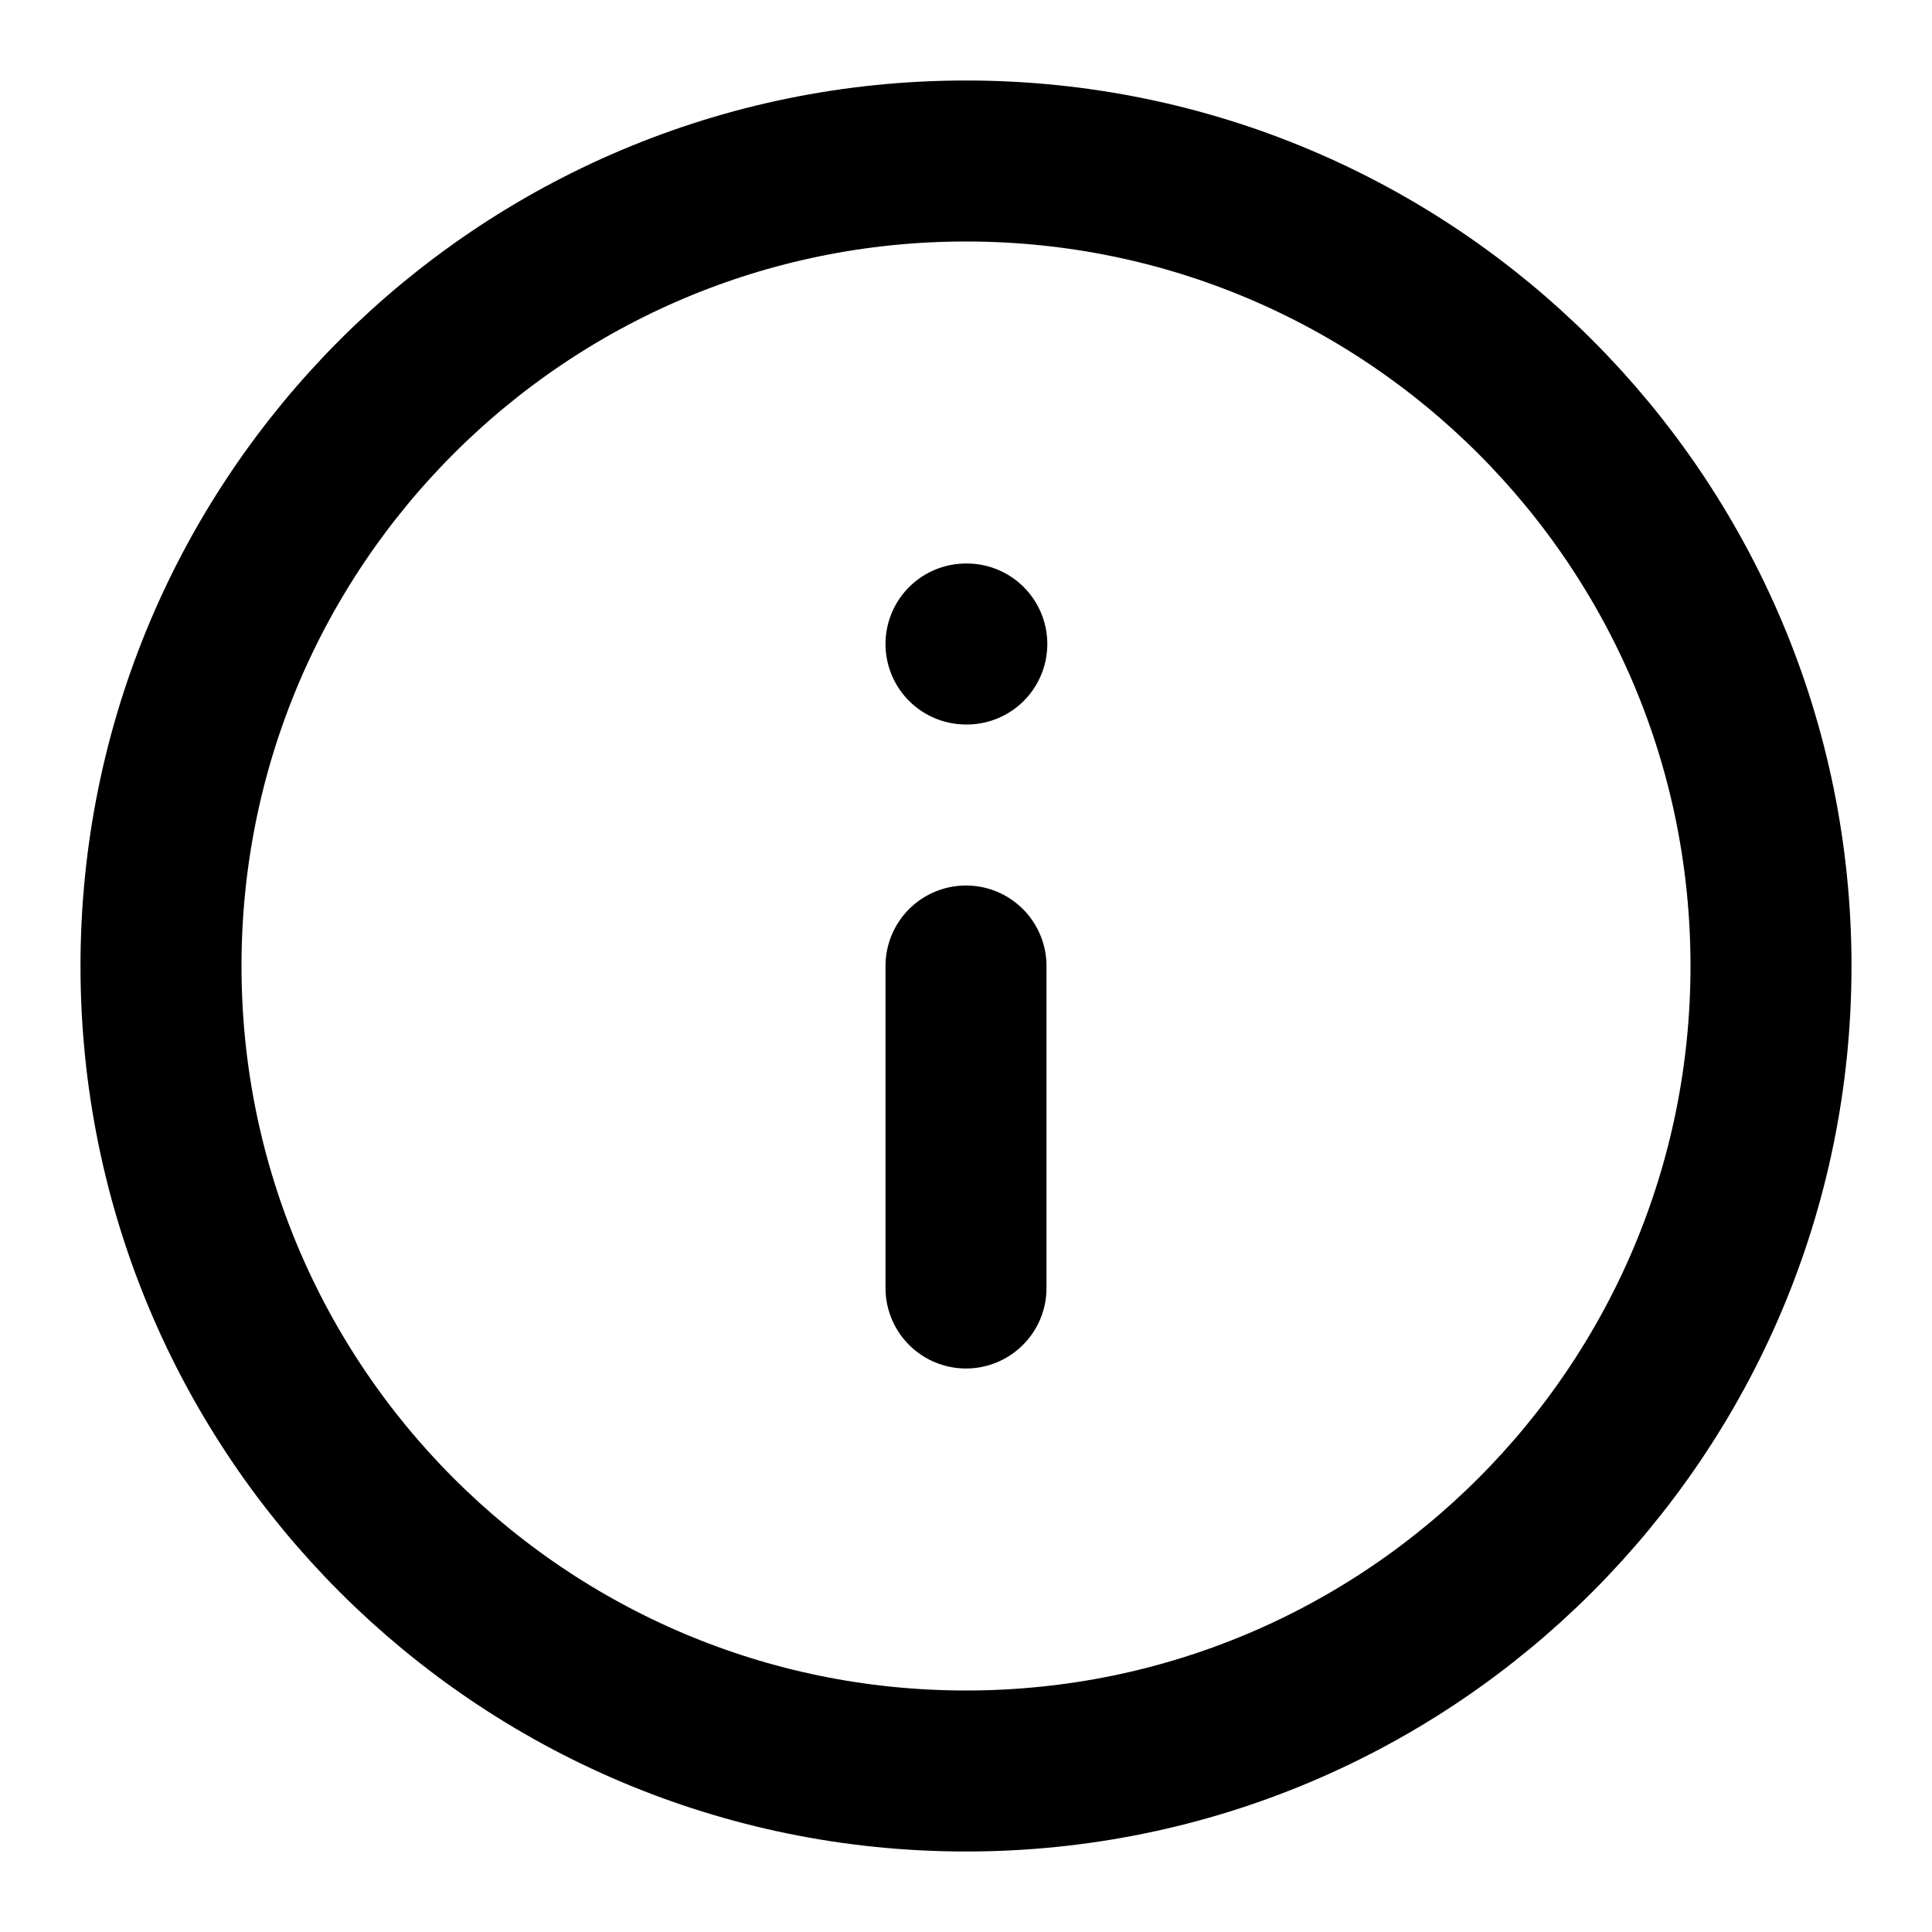
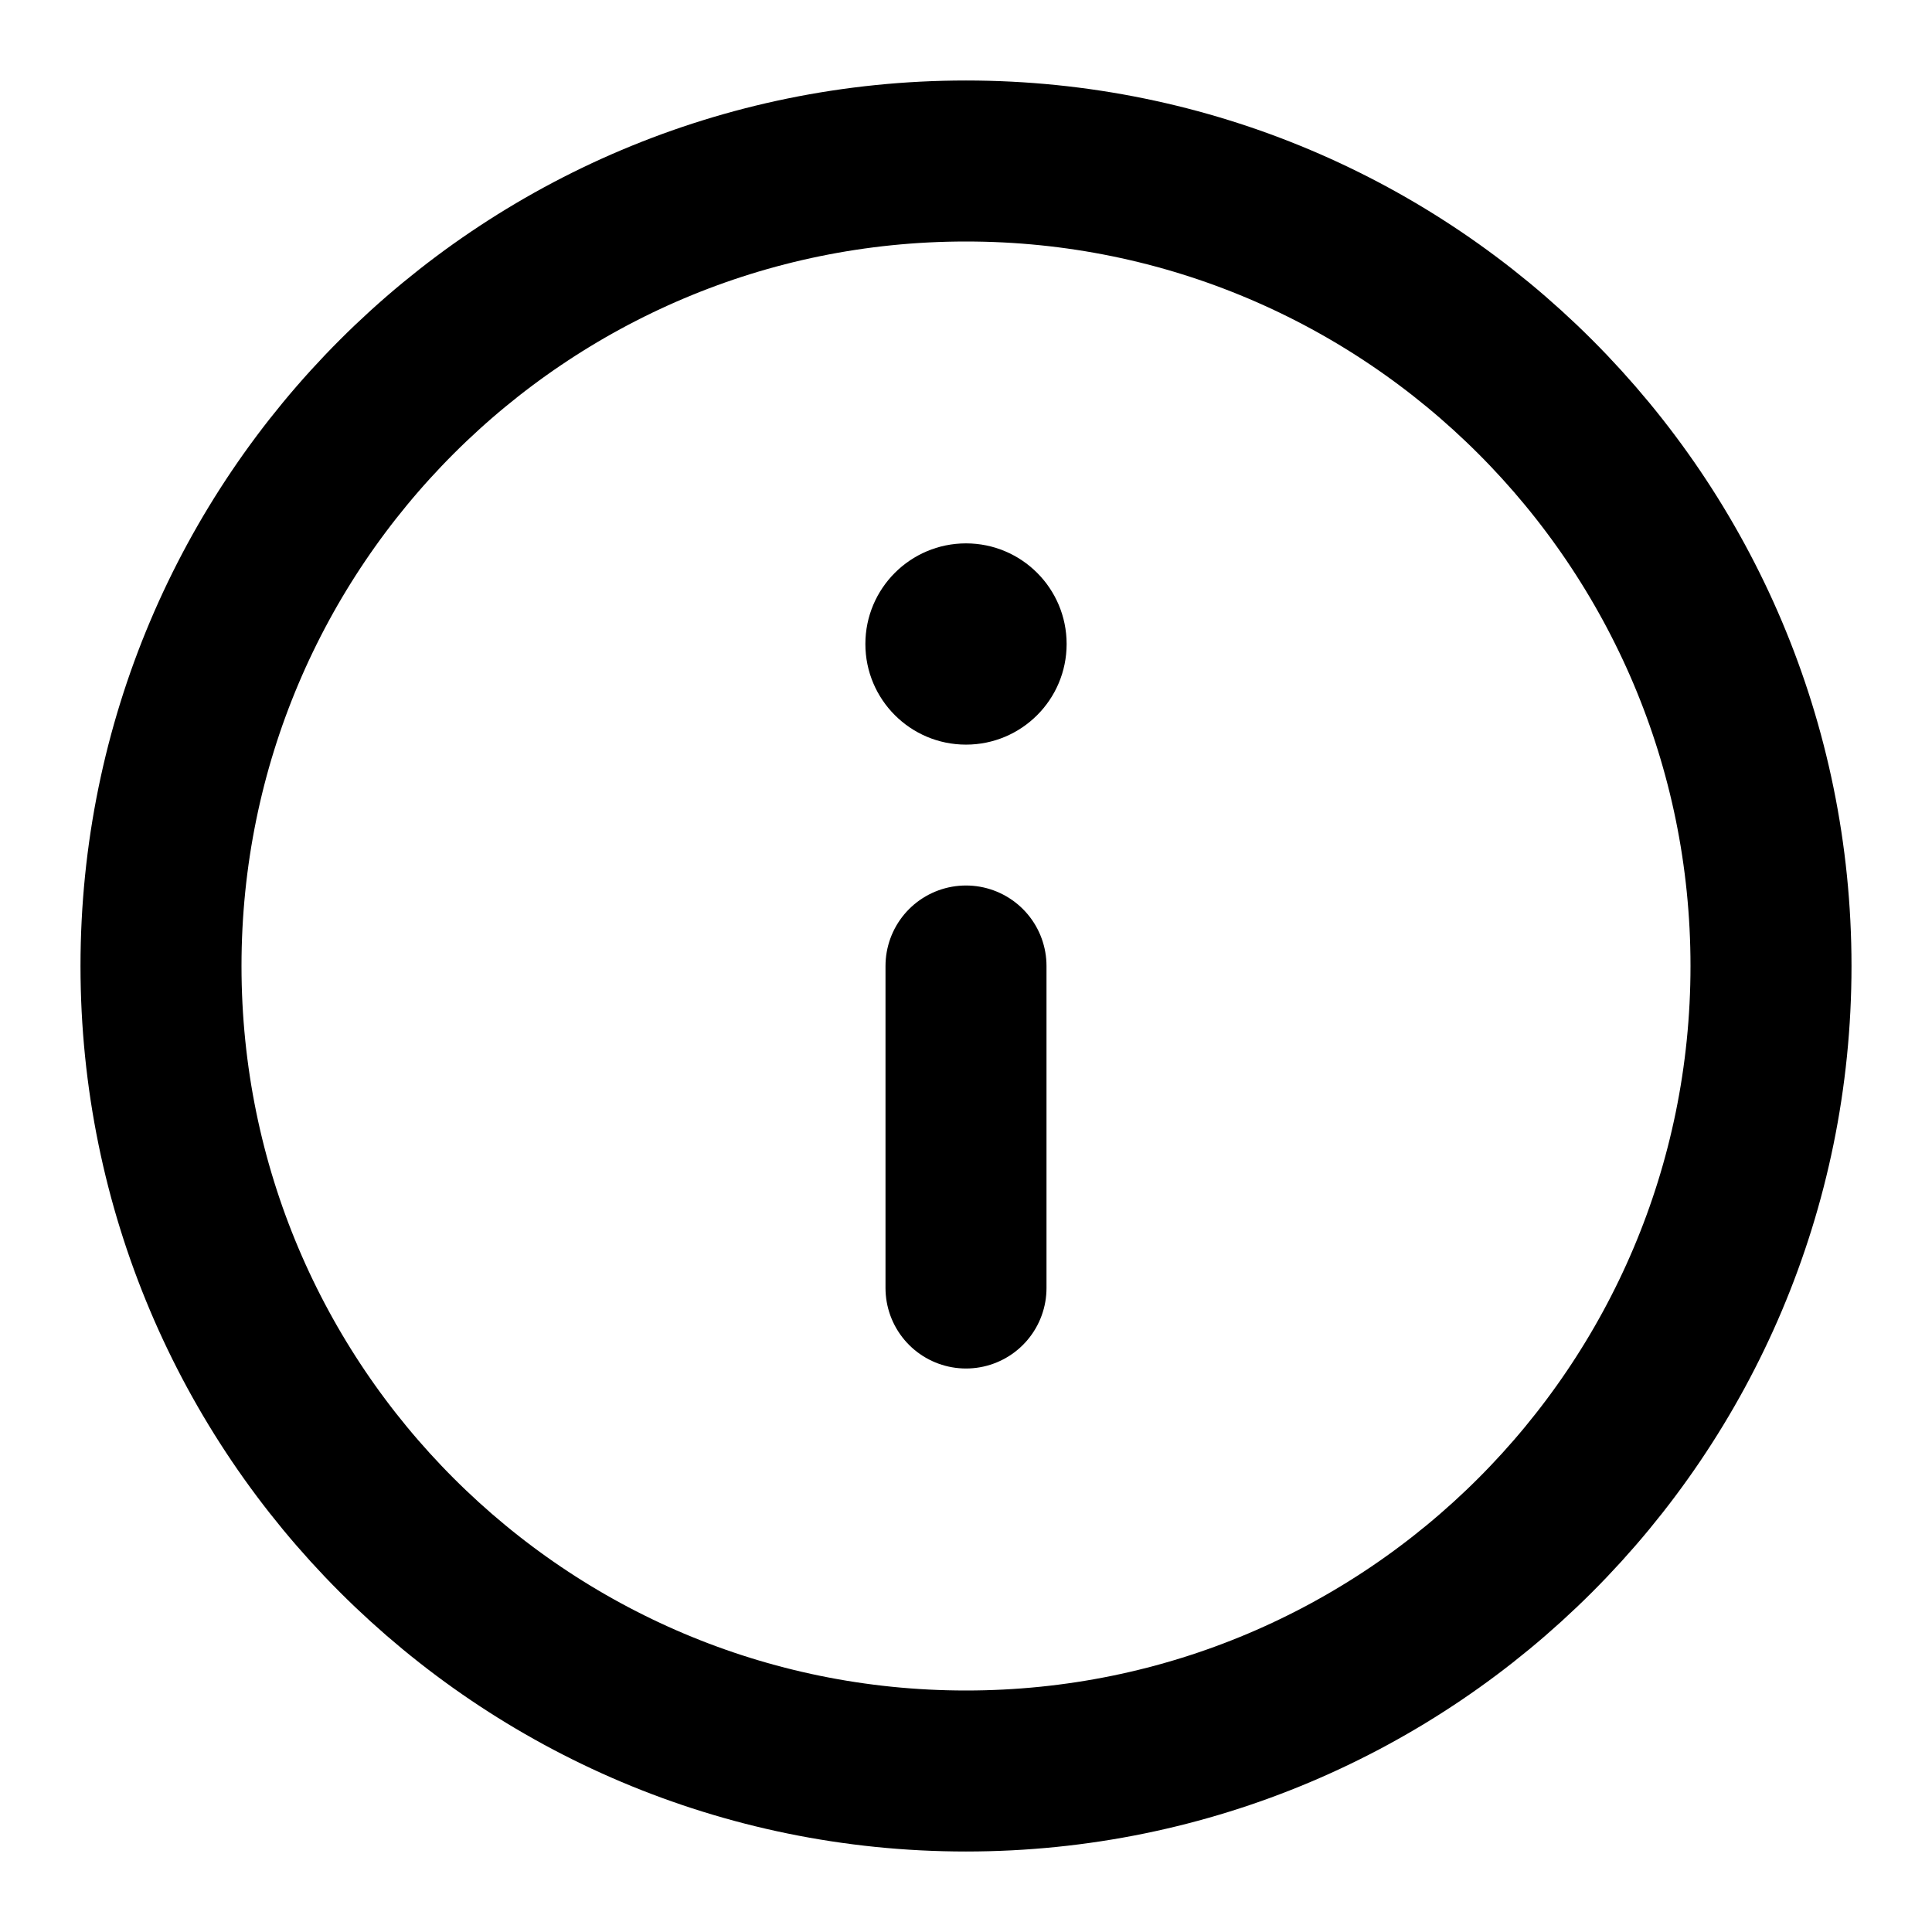
<svg xmlns="http://www.w3.org/2000/svg" viewBox="0 0 24 24" fill="none" stroke="currentColor" stroke-width="2" stroke-linecap="round" stroke-linejoin="round">
  <circle cx="12" cy="12" r="10" />
  <path d="M12 16v-4" />
-   <path d="M12 8h.01" />
+   <circle cx="12" cy="8" r="1.25" fill="currentColor" stroke="none" />
</svg>
